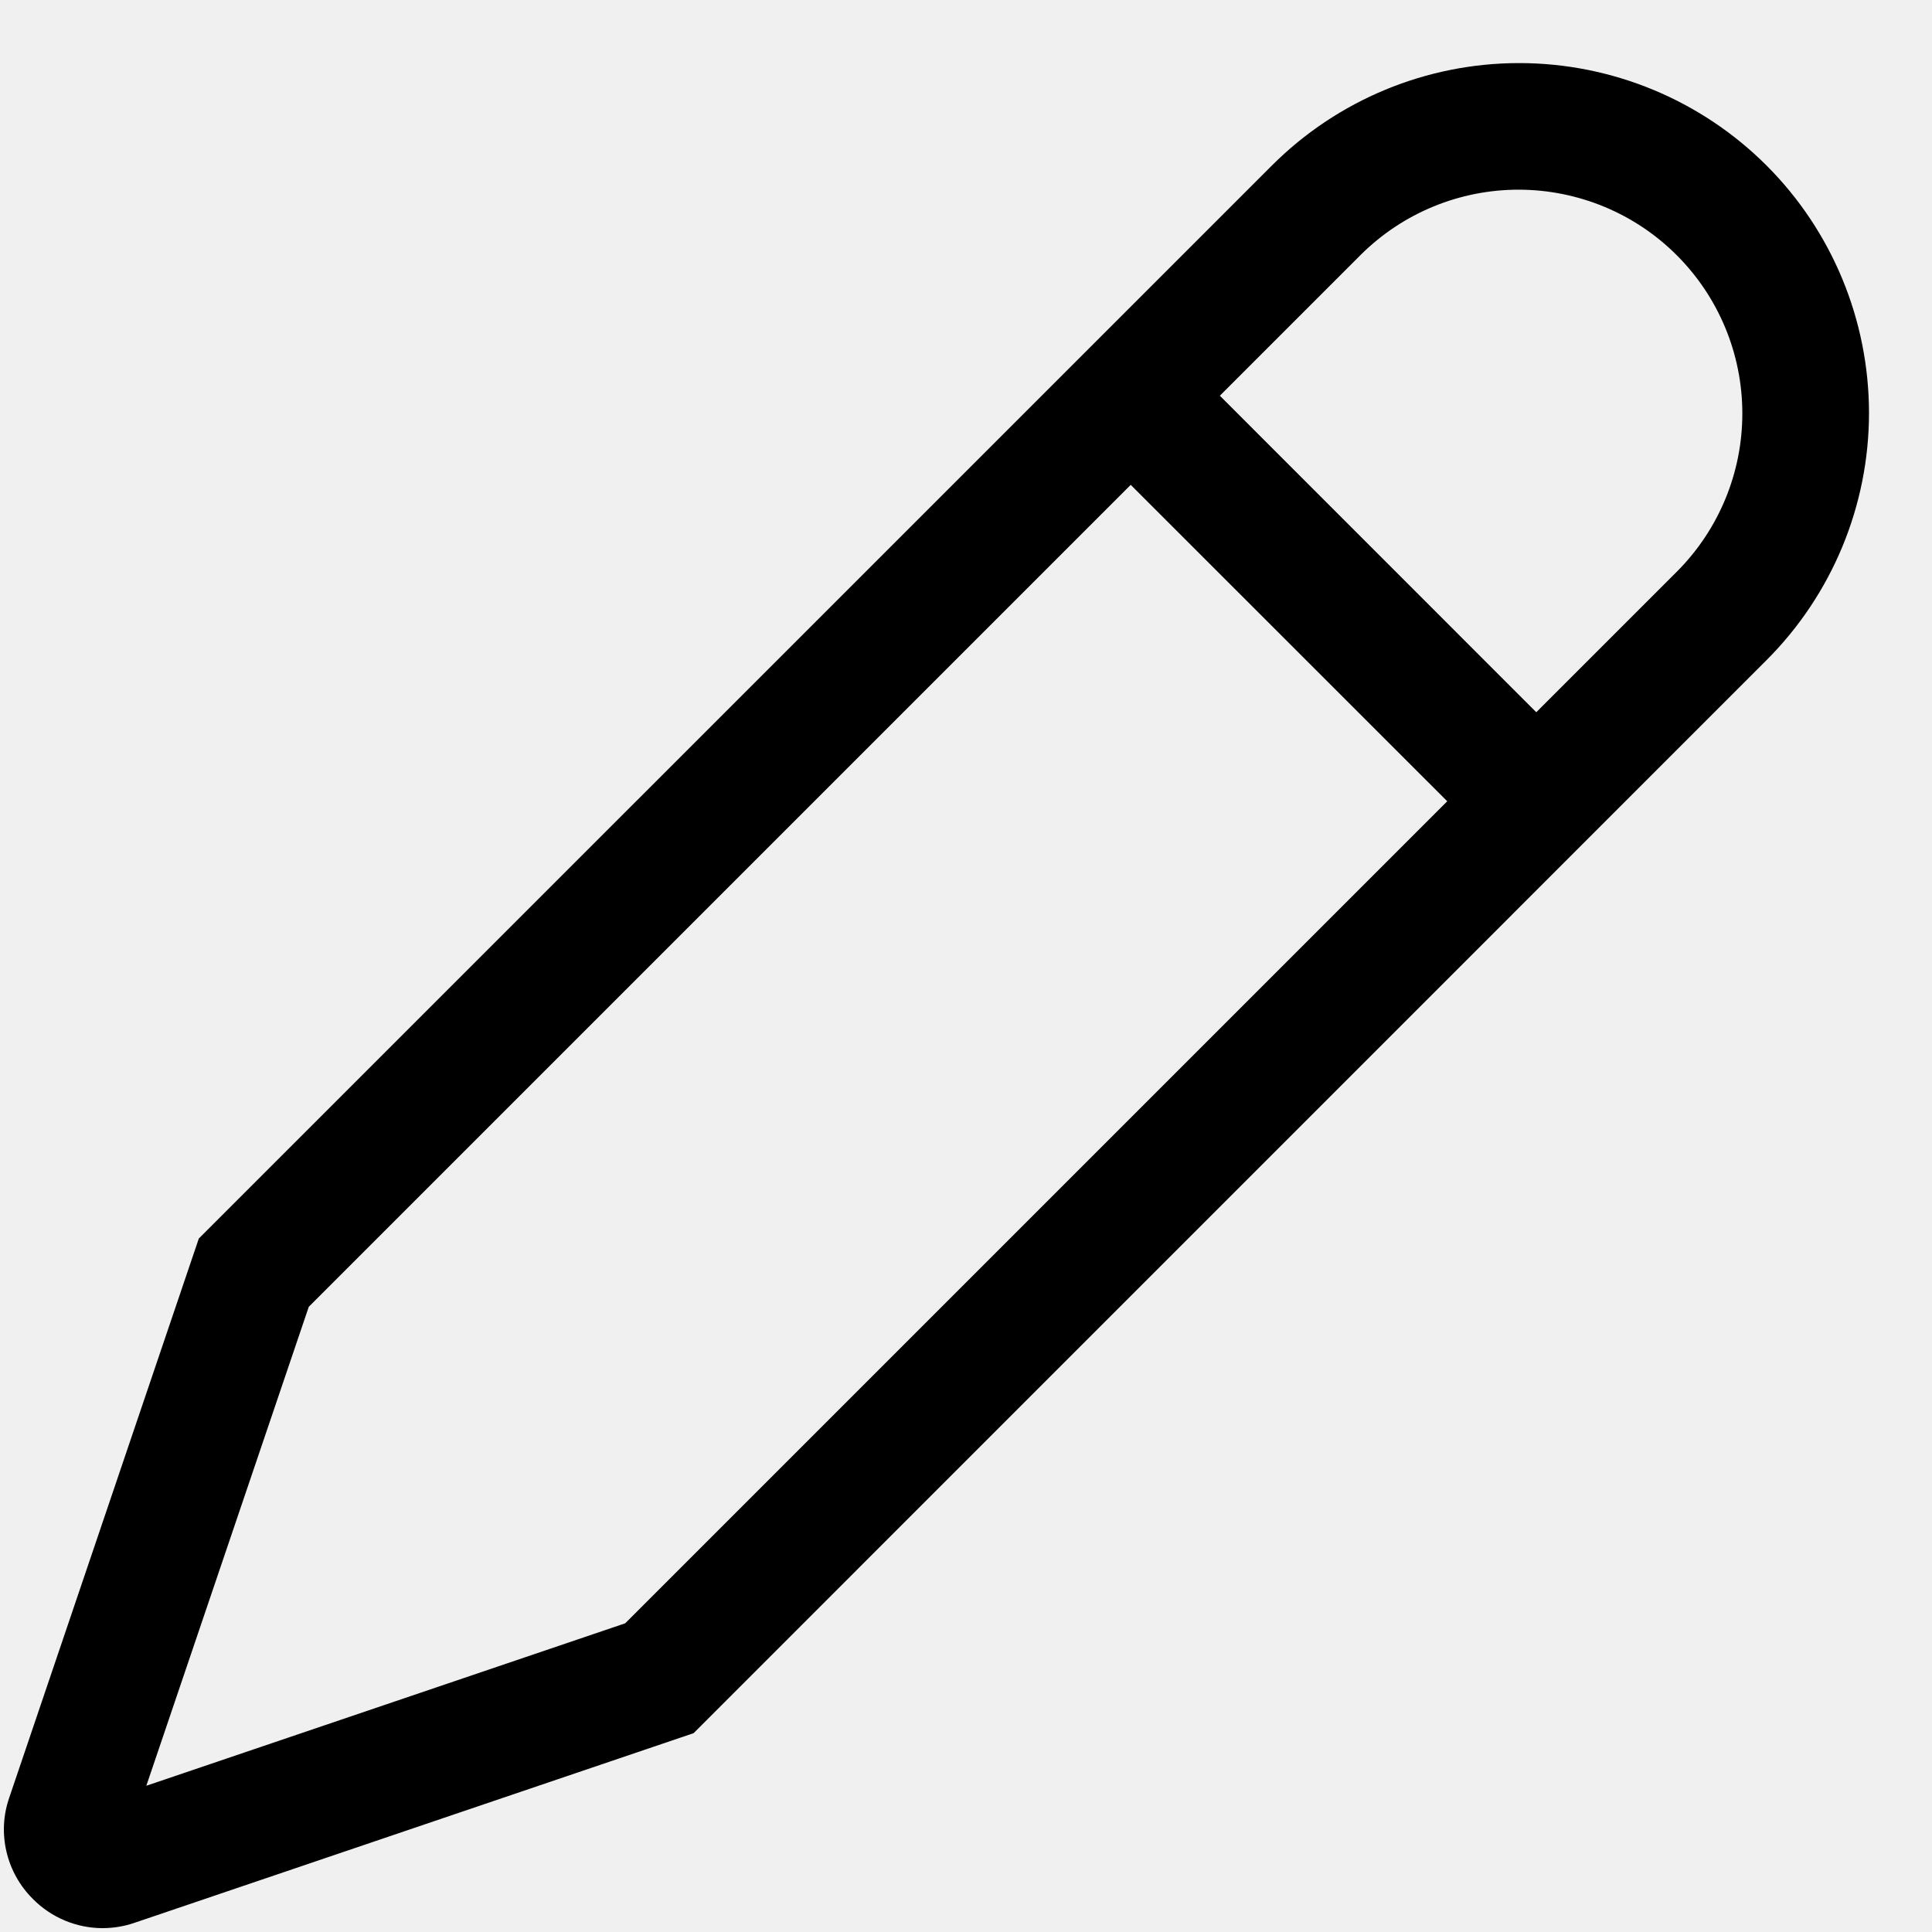
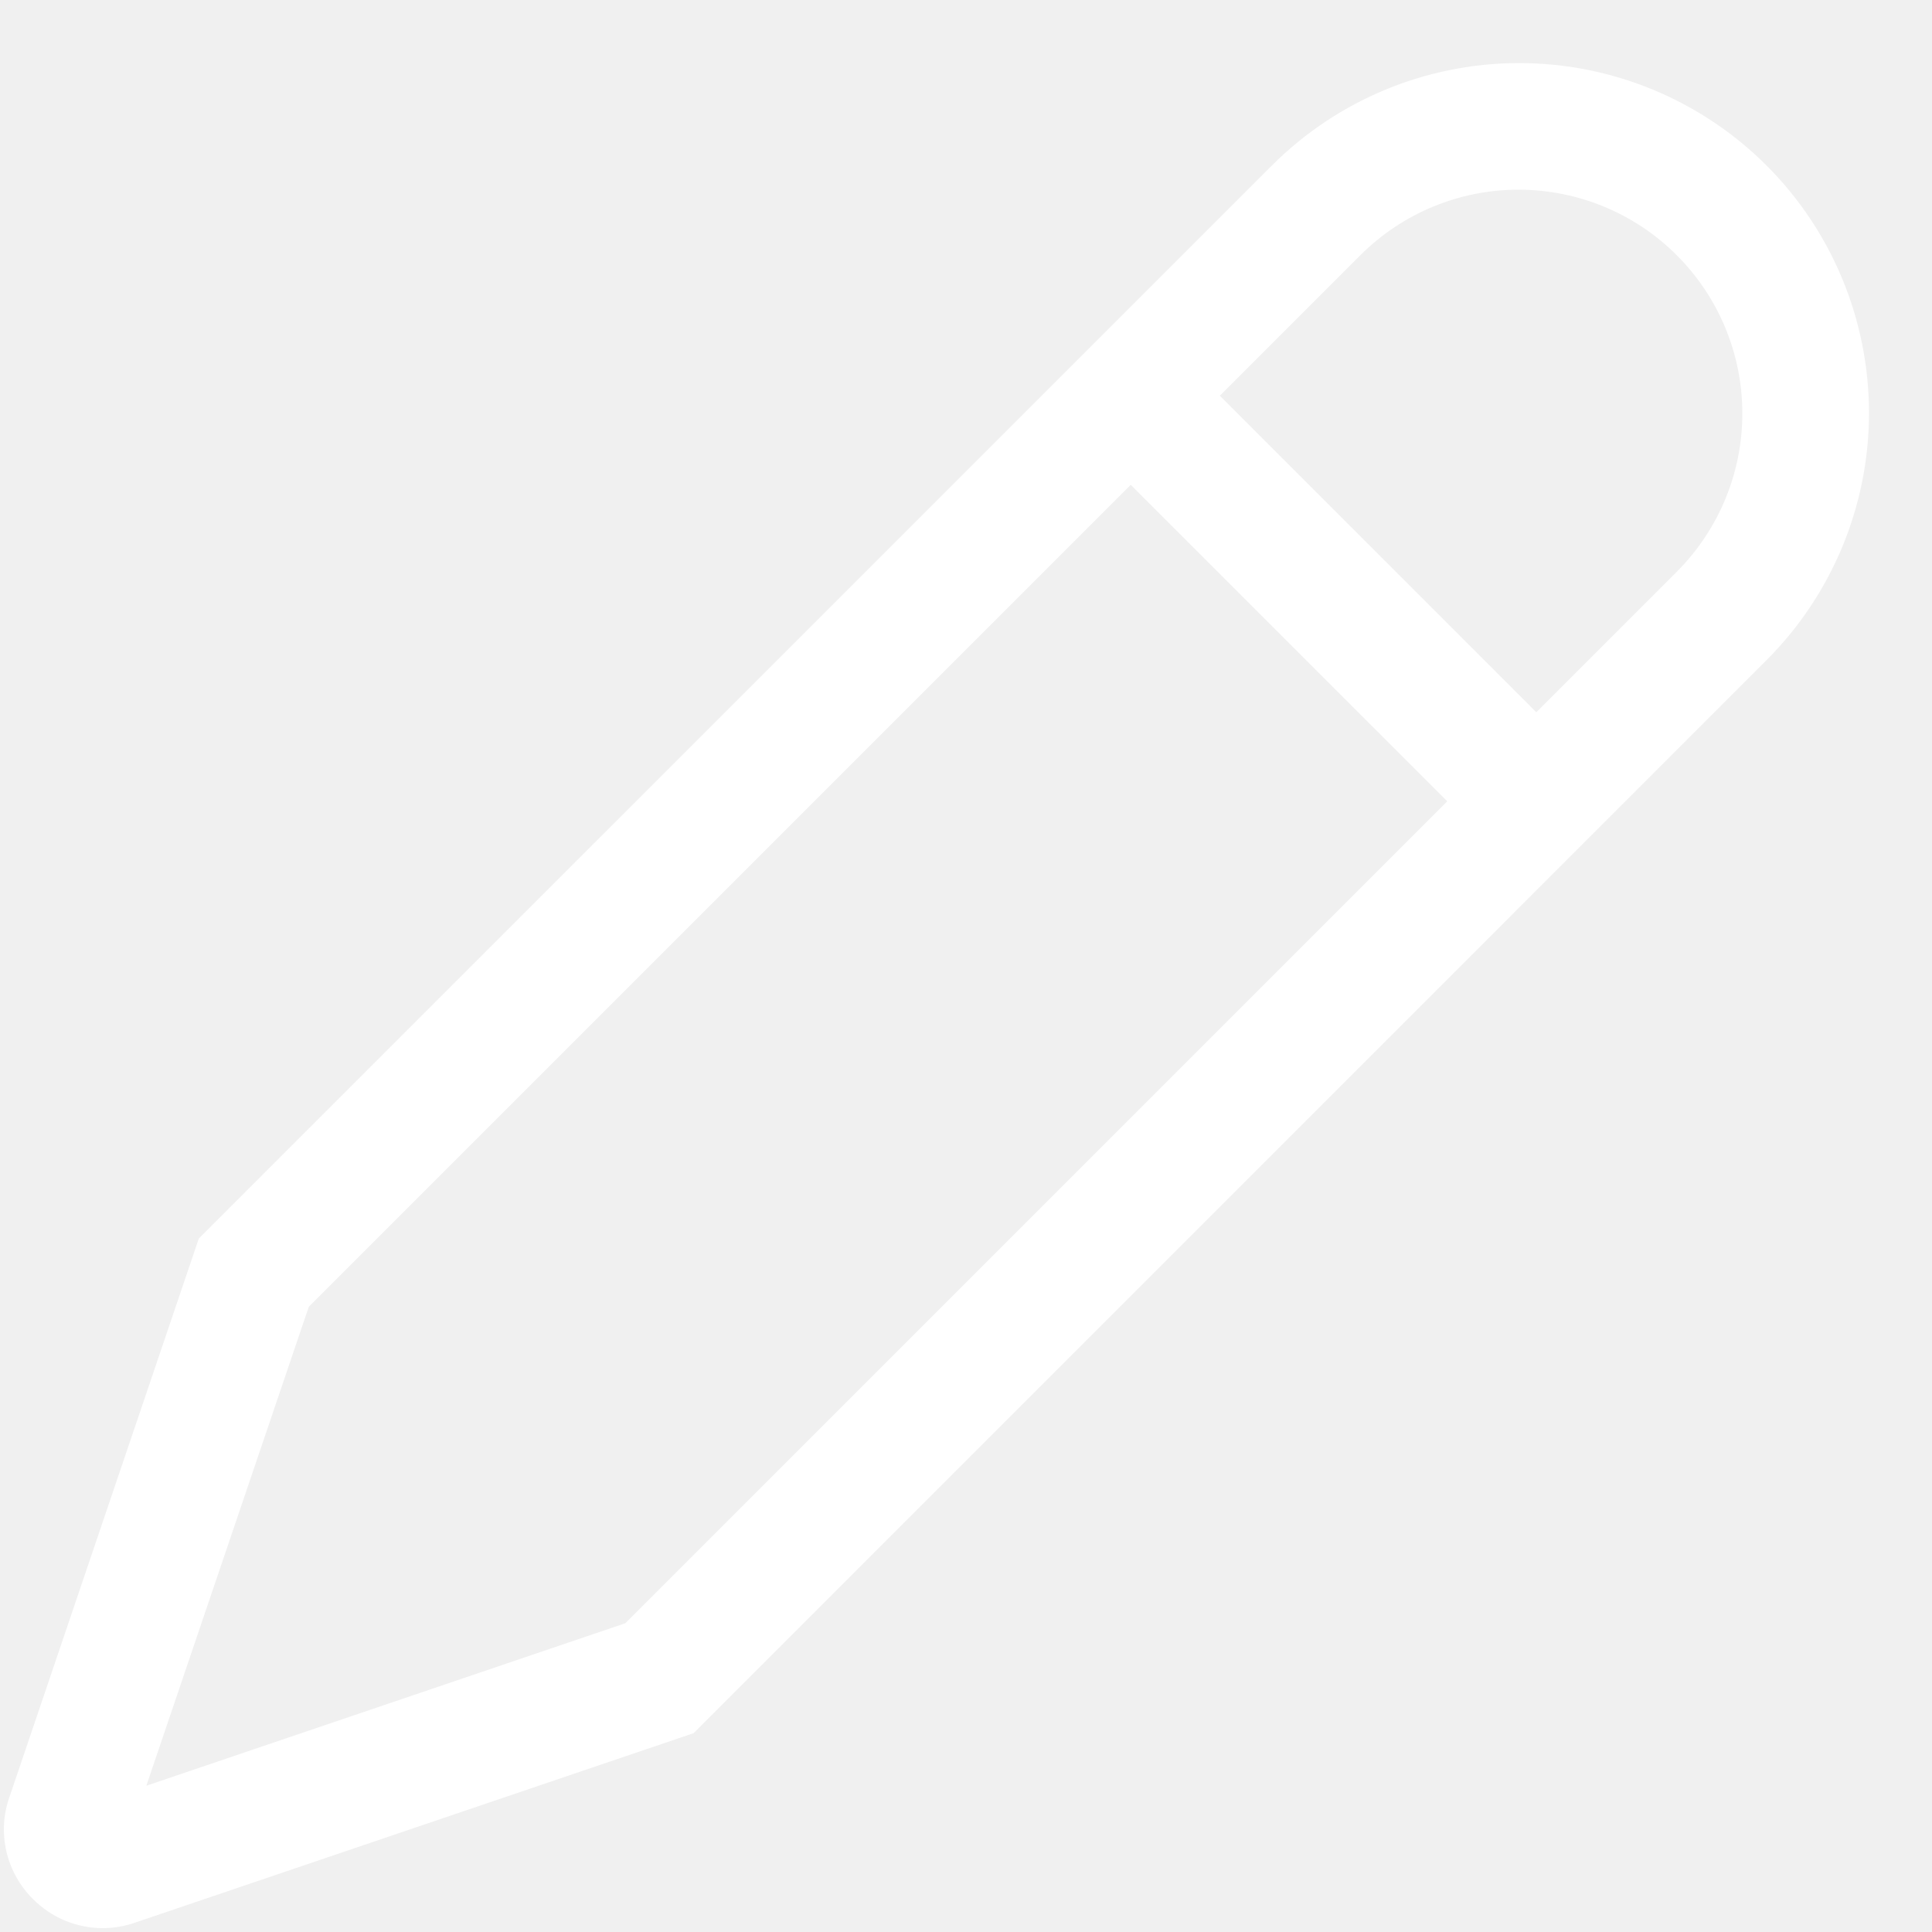
<svg xmlns="http://www.w3.org/2000/svg" width="23" height="23" viewBox="0 0 23 23" fill="none">
-   <path d="M0.391 22.606L0.395 22.61C0.503 22.719 0.632 22.805 0.773 22.864C0.915 22.923 1.067 22.954 1.22 22.954C1.349 22.954 1.478 22.933 1.6 22.891L8.257 20.633L21.03 7.859C21.811 7.078 22.25 6.019 22.25 4.915C22.249 3.81 21.811 2.751 21.03 1.97C20.249 1.19 19.19 0.751 18.085 0.751C16.981 0.751 15.922 1.19 15.141 1.971L2.367 14.744L0.11 21.401C0.038 21.608 0.027 21.83 0.077 22.044C0.127 22.257 0.235 22.451 0.391 22.606ZM16.202 3.031C16.702 2.535 17.378 2.257 18.083 2.258C18.788 2.26 19.464 2.54 19.962 3.039C20.46 3.537 20.741 4.212 20.742 4.917C20.744 5.622 20.465 6.299 19.969 6.799L18.289 8.479L14.522 4.711L16.202 3.031ZM3.676 15.557L13.461 5.772L17.229 9.539L7.443 19.325L1.742 21.259L3.676 15.557Z" fill="black" />
+   <path d="M0.391 22.606L0.395 22.61C0.503 22.719 0.632 22.805 0.773 22.864C0.915 22.923 1.067 22.954 1.22 22.954C1.349 22.954 1.478 22.933 1.6 22.891L8.257 20.633L21.03 7.859C21.811 7.078 22.25 6.019 22.25 4.915C22.249 3.81 21.811 2.751 21.03 1.97C20.249 1.19 19.19 0.751 18.085 0.751C16.981 0.751 15.922 1.19 15.141 1.971L2.367 14.744L0.11 21.401C0.038 21.608 0.027 21.83 0.077 22.044C0.127 22.257 0.235 22.451 0.391 22.606ZM16.202 3.031C16.702 2.535 17.378 2.257 18.083 2.258C18.788 2.26 19.464 2.54 19.962 3.039C20.46 3.537 20.741 4.212 20.742 4.917C20.744 5.622 20.465 6.299 19.969 6.799L18.289 8.479L14.522 4.711L16.202 3.031ZM3.676 15.557L13.461 5.772L17.229 9.539L7.443 19.325L1.742 21.259L3.676 15.557Z" fill="white" />
</svg>
